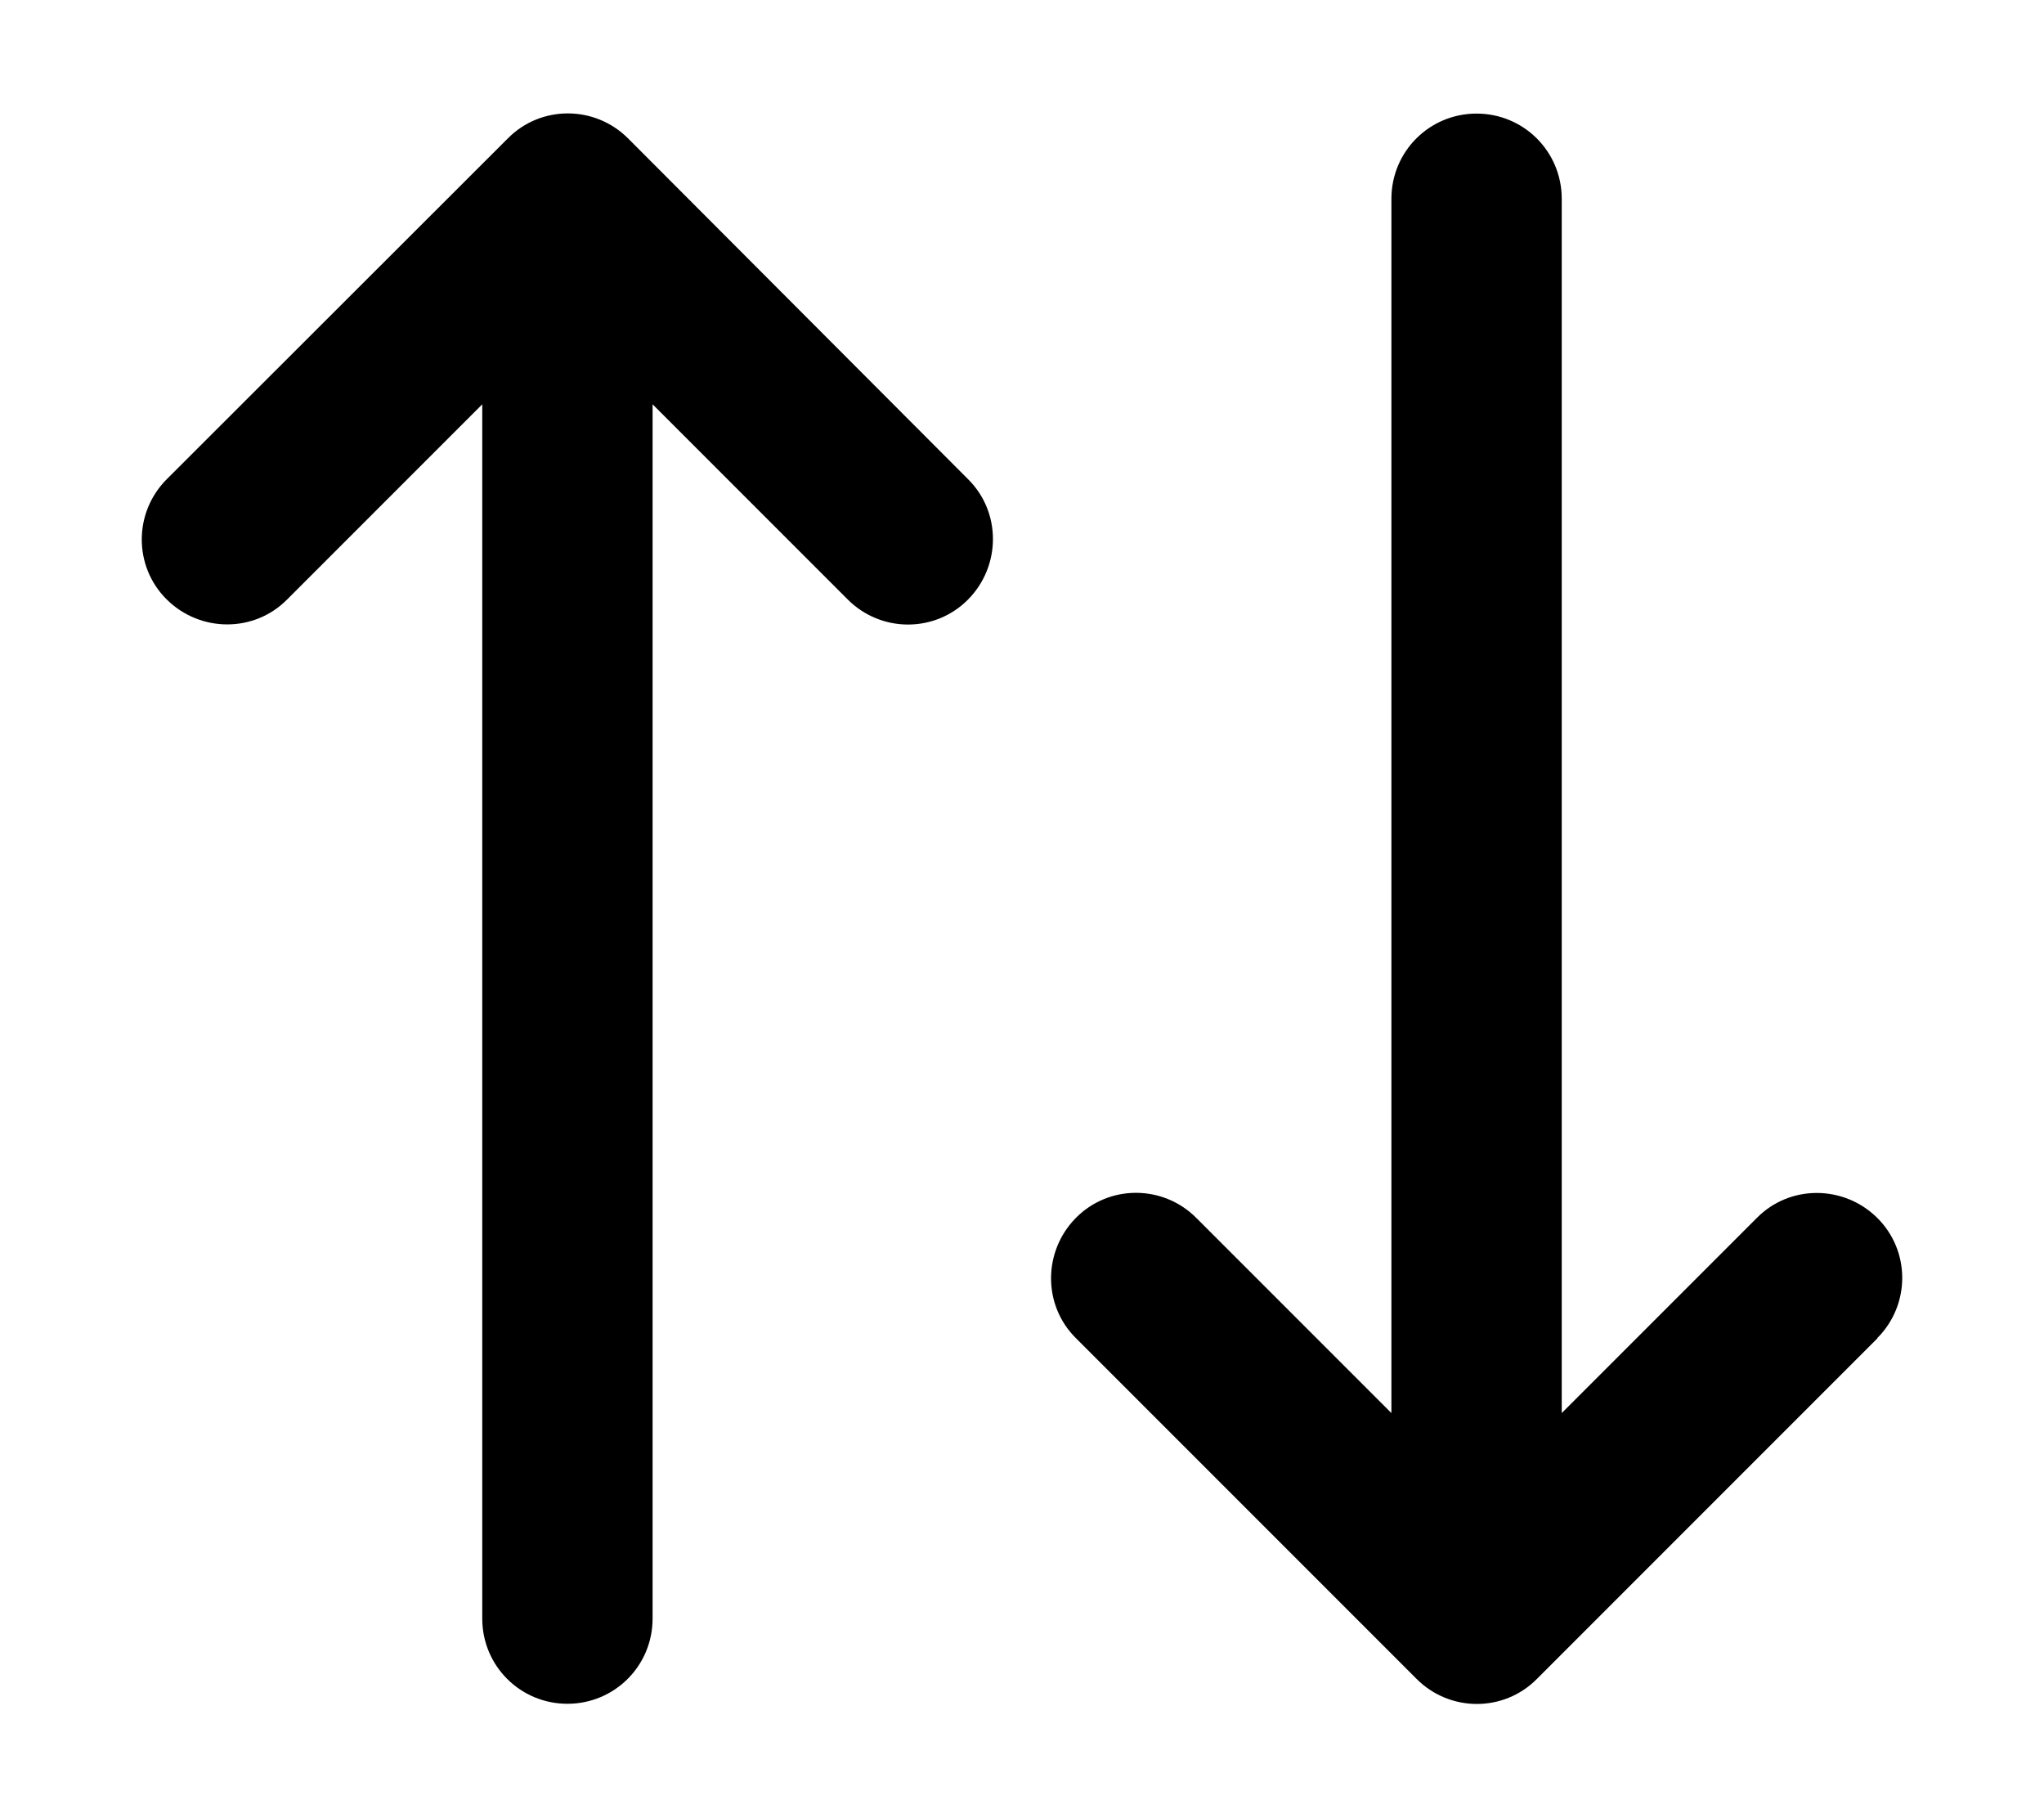
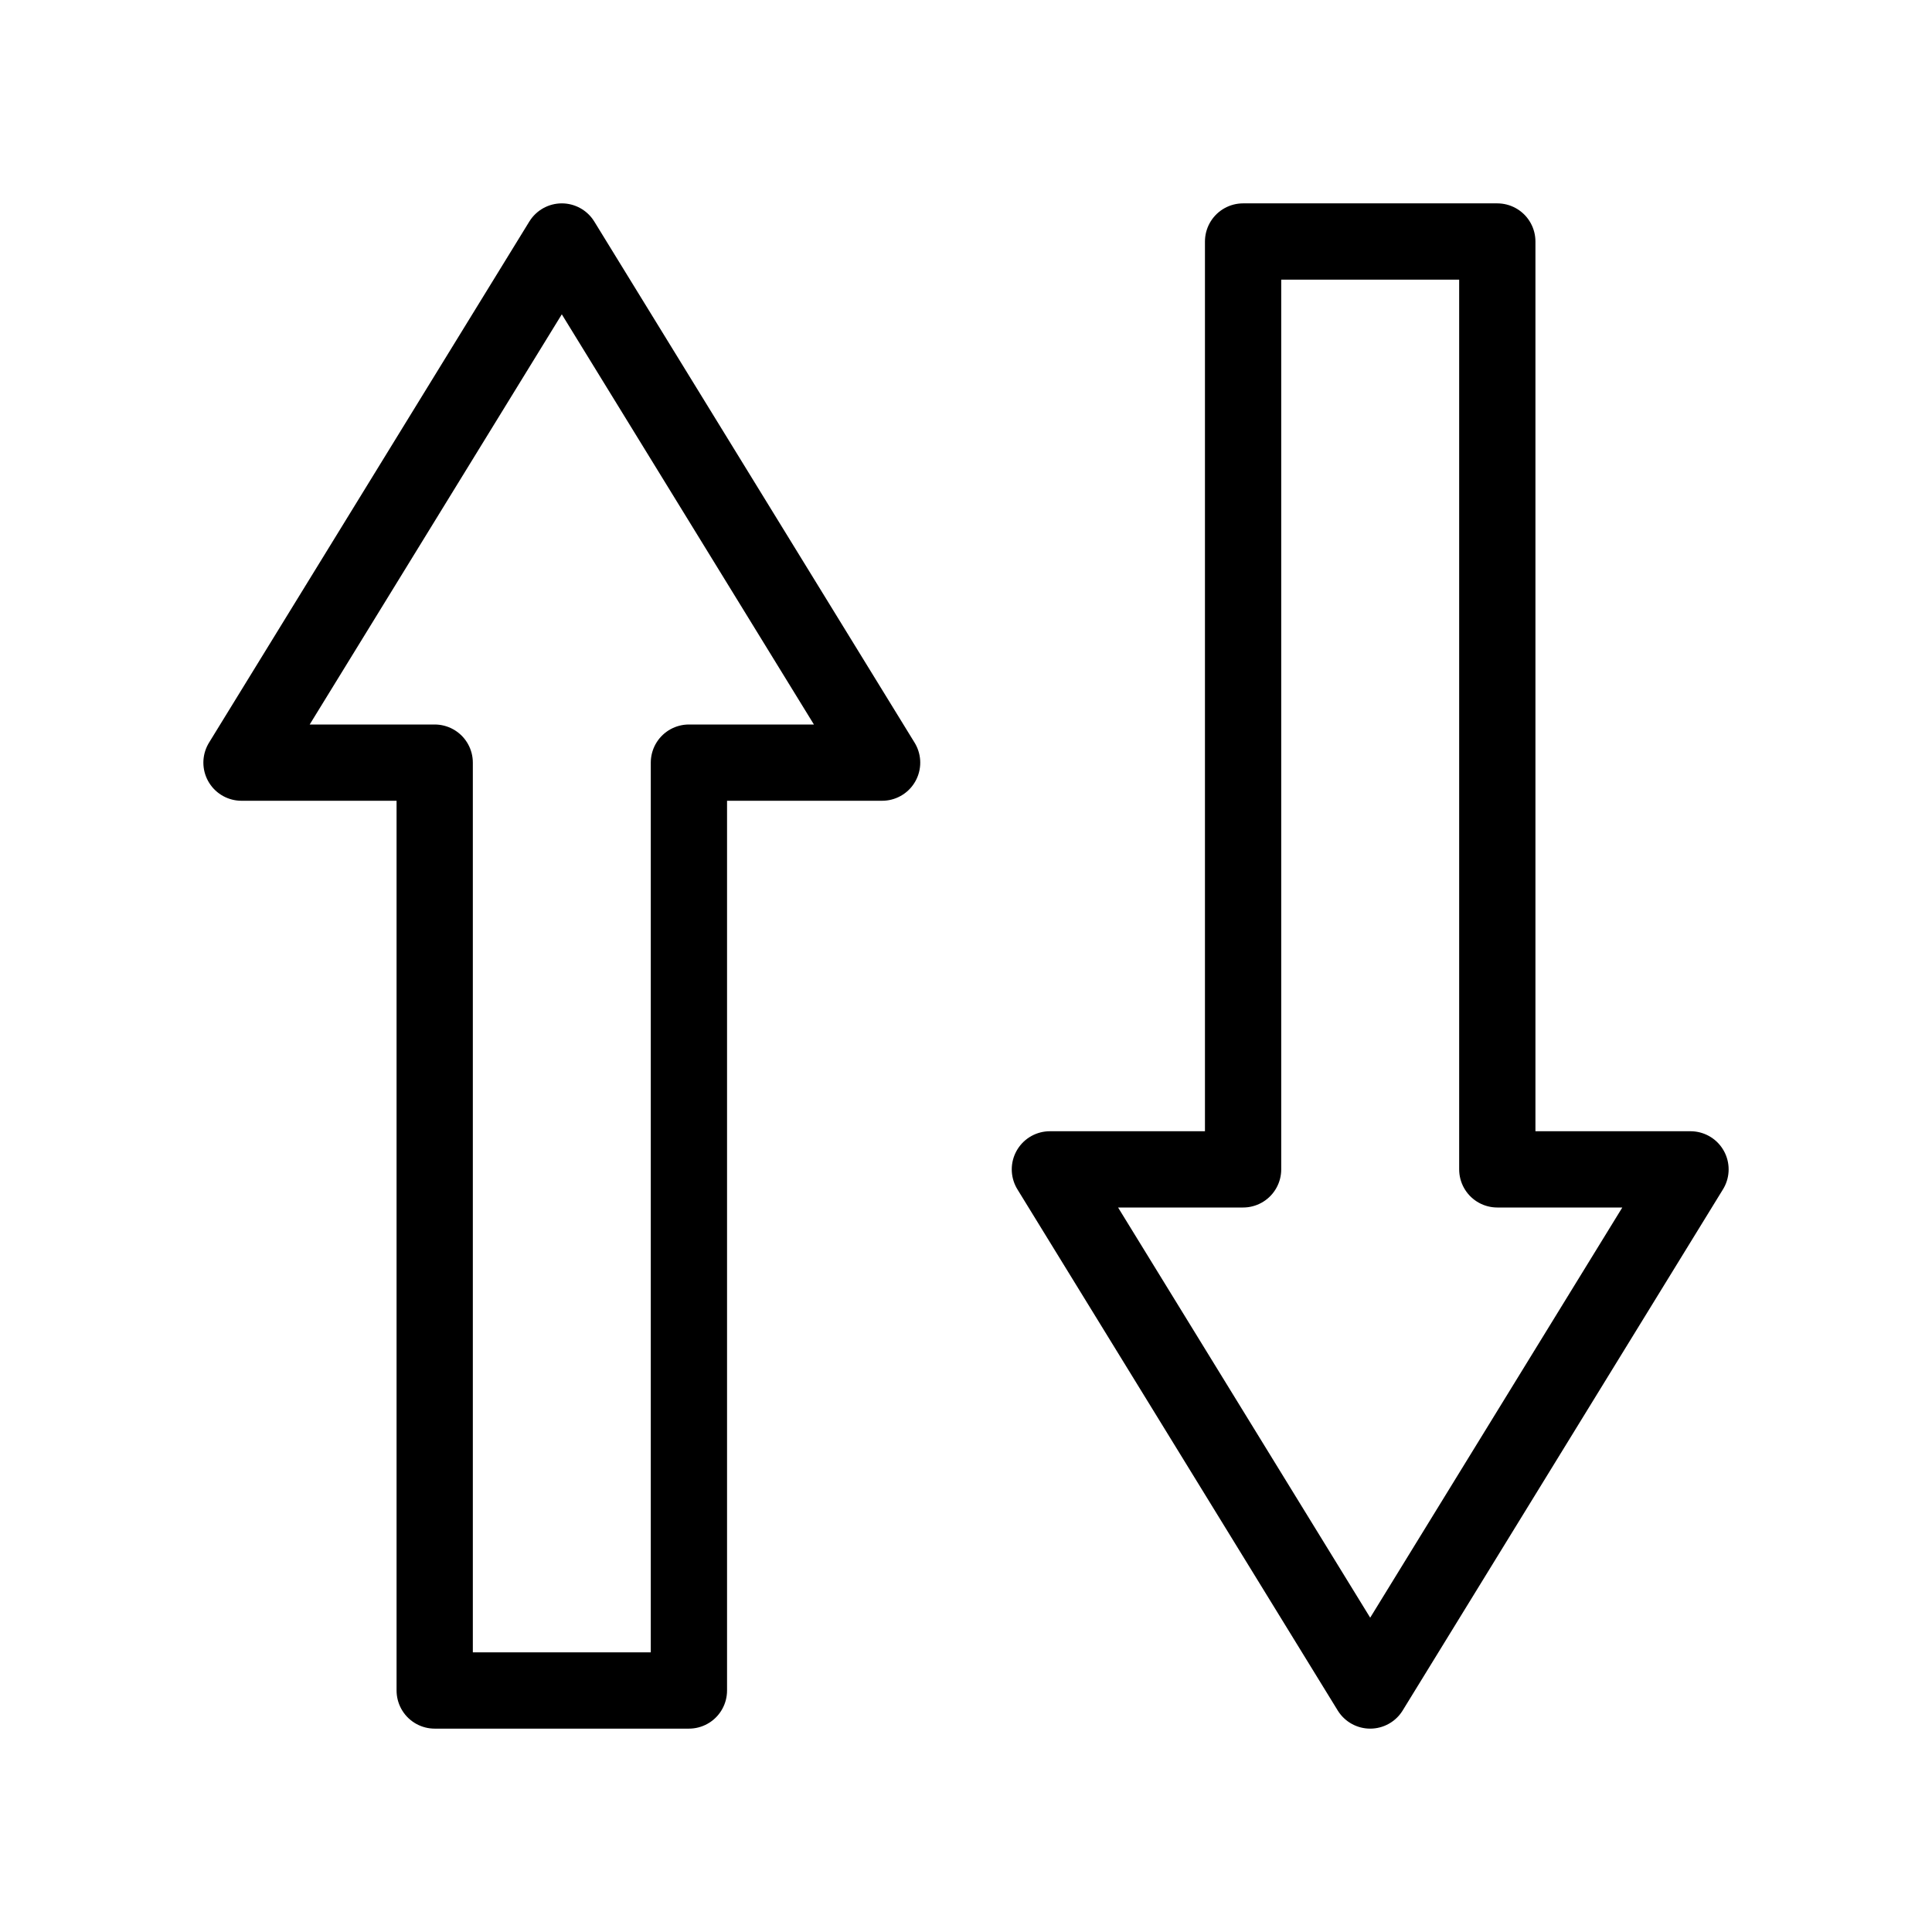
- <svg xmlns="http://www.w3.org/2000/svg" viewBox="0 0 576 512">
-   <path fill="currentColor" d="M529 377c9.4-9.4 9.4-24.6 0-33.9s-24.6-9.4-33.9 0l-55 55V56c0-13.3-10.7-24-24-24s-24 10.7-24 24V398.1l-55-55c-9.4-9.4-24.6-9.4-33.9 0s-9.4 24.6 0 33.9l96 96c9.4 9.4 24.6 9.4 33.9 0l96-96zM177 39c-9.4-9.4-24.6-9.4-33.9 0L47 135c-9.4 9.4-9.4 24.6 0 33.9s24.6 9.4 33.9 0l55-55V456c0 13.3 10.7 24 24 24s24-10.7 24-24V113.9l55 55c9.4 9.4 24.6 9.4 33.9 0s9.4-24.6 0-33.9L177 39z">
-   </path>
+ <svg xmlns="http://www.w3.org/2000/svg" width="24" height="24" viewBox="10 10 76 76" stroke-linecap="round" stroke-linejoin="round" fill="none" stroke="currentColor" stroke-width="3">
+   <path d="M27.1 76.5V40H19.5L32.1 19.5L44.7 40H37.1V76.5Z" />
+   <path d="M58.9 19.5V56H51.3L63.9 76.5L76.5 56H68.9V19.5Z" />
</svg>
